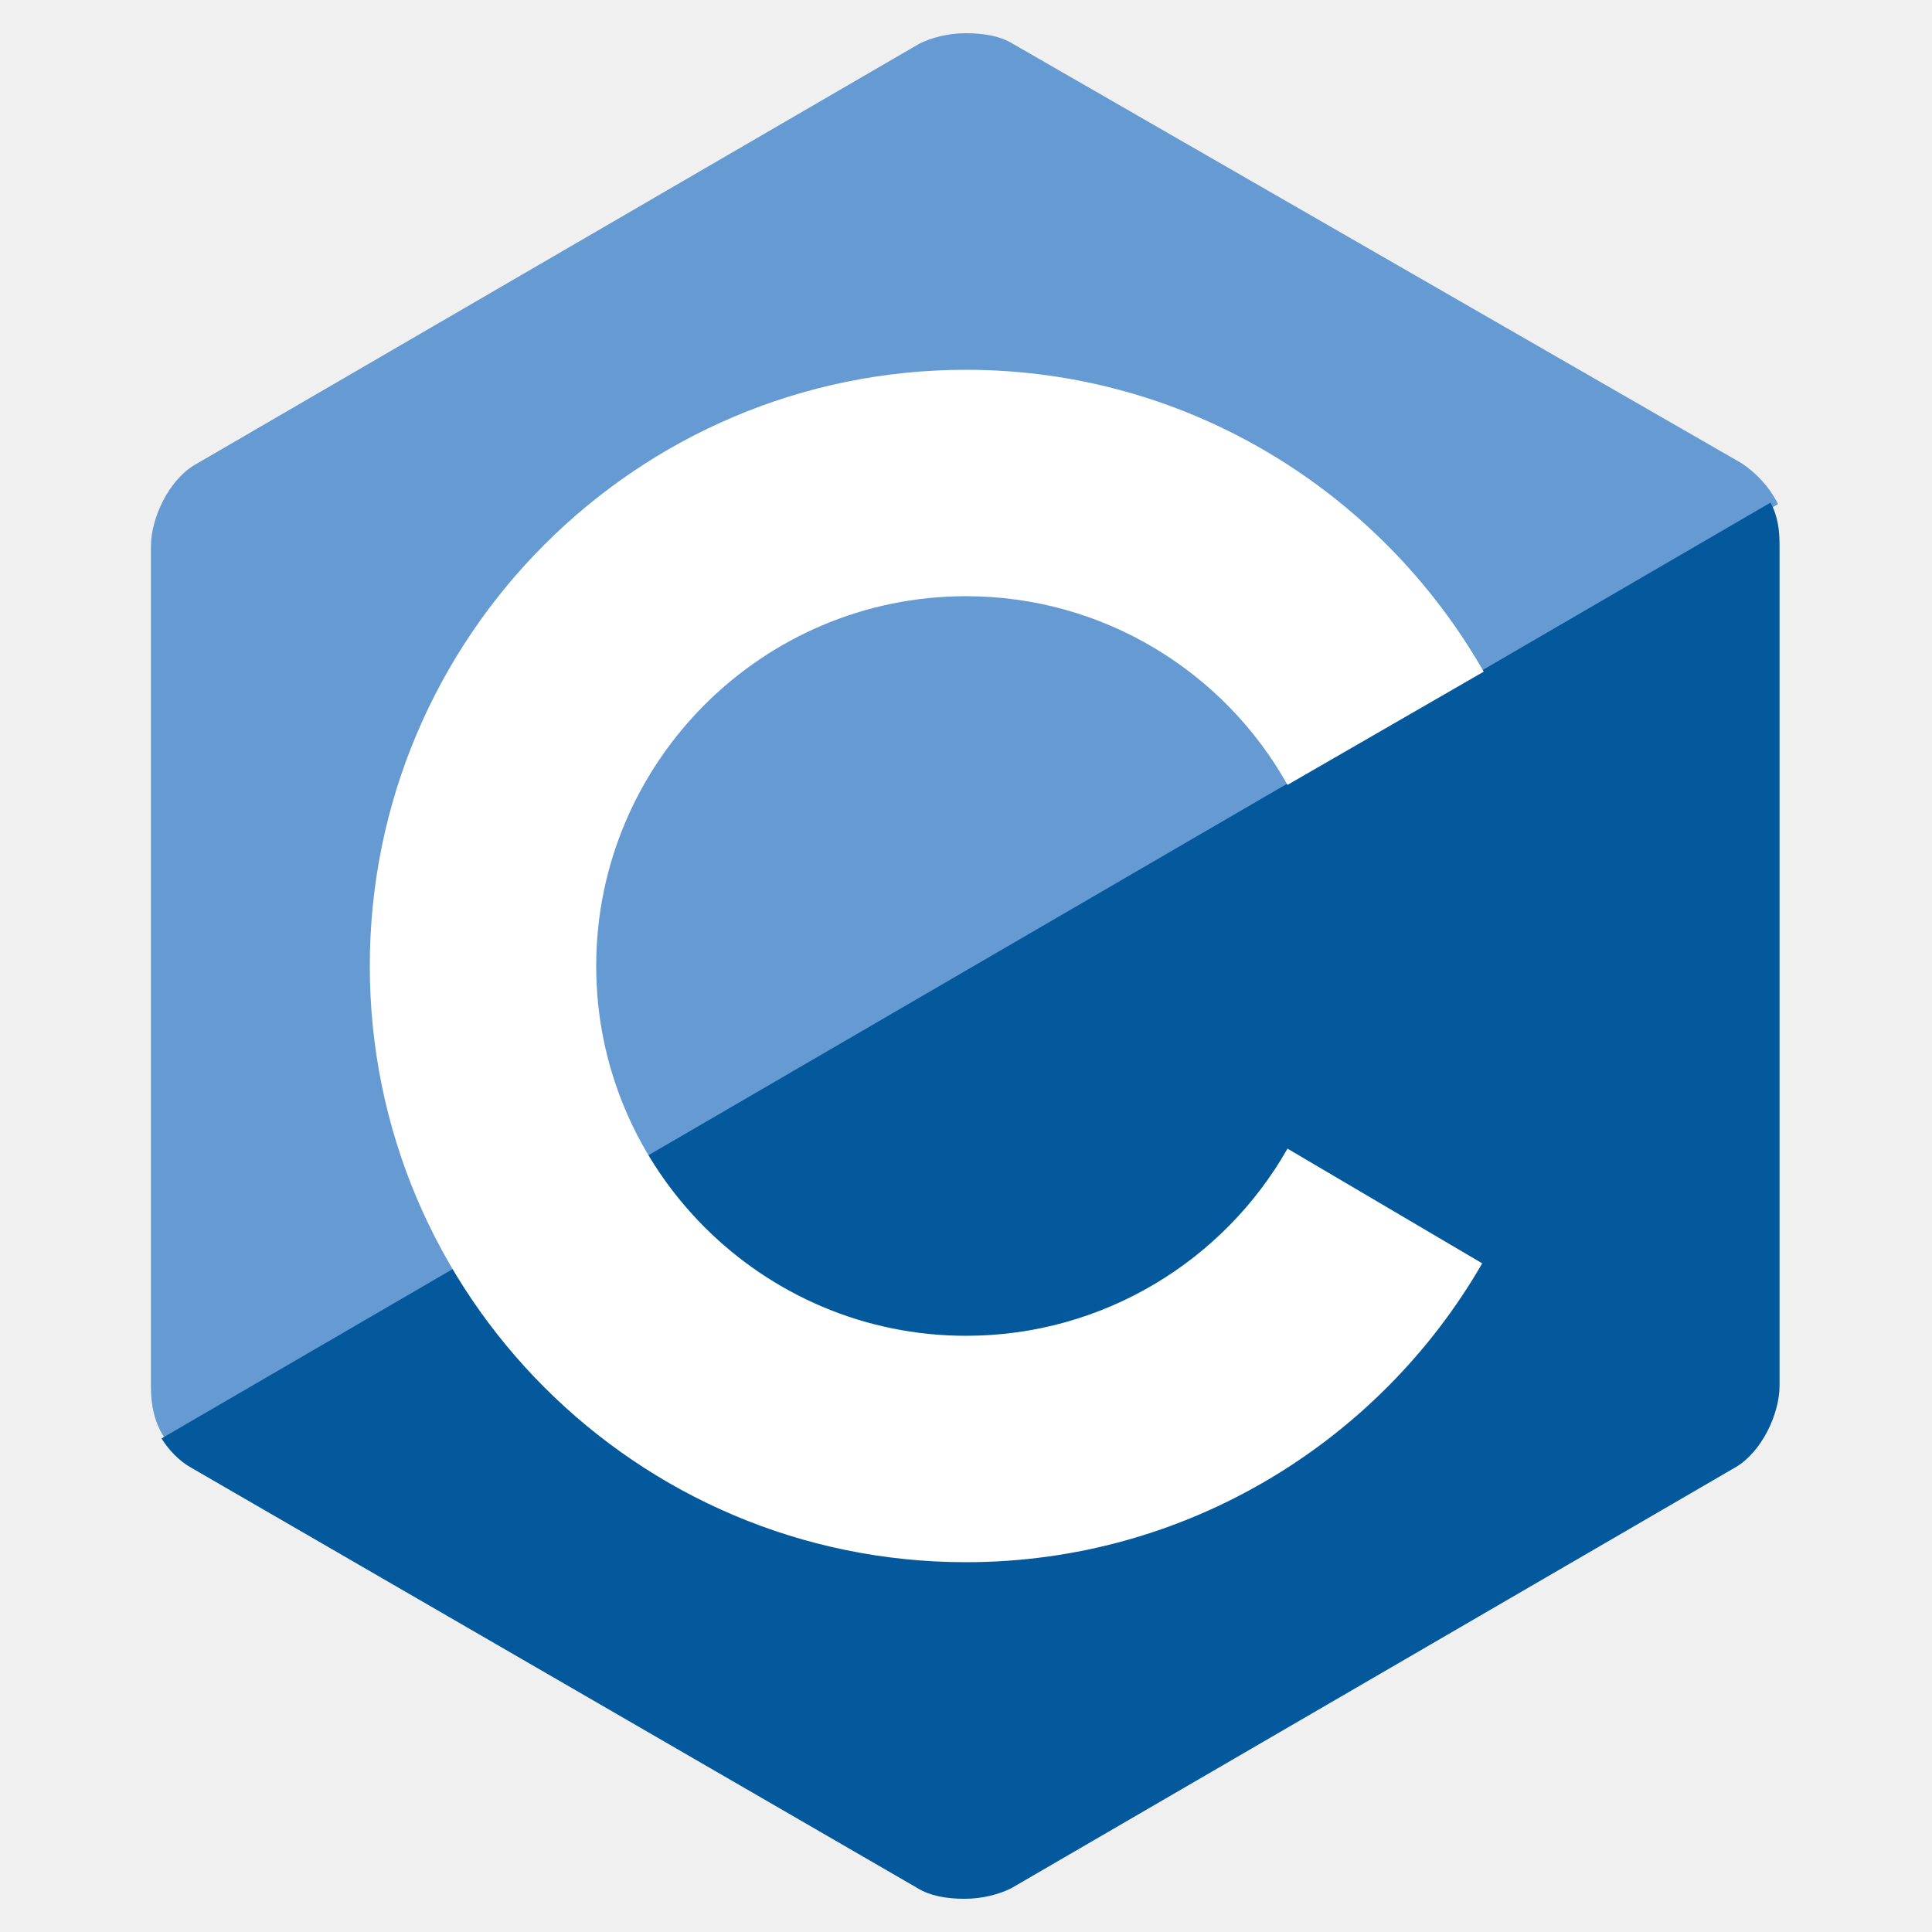
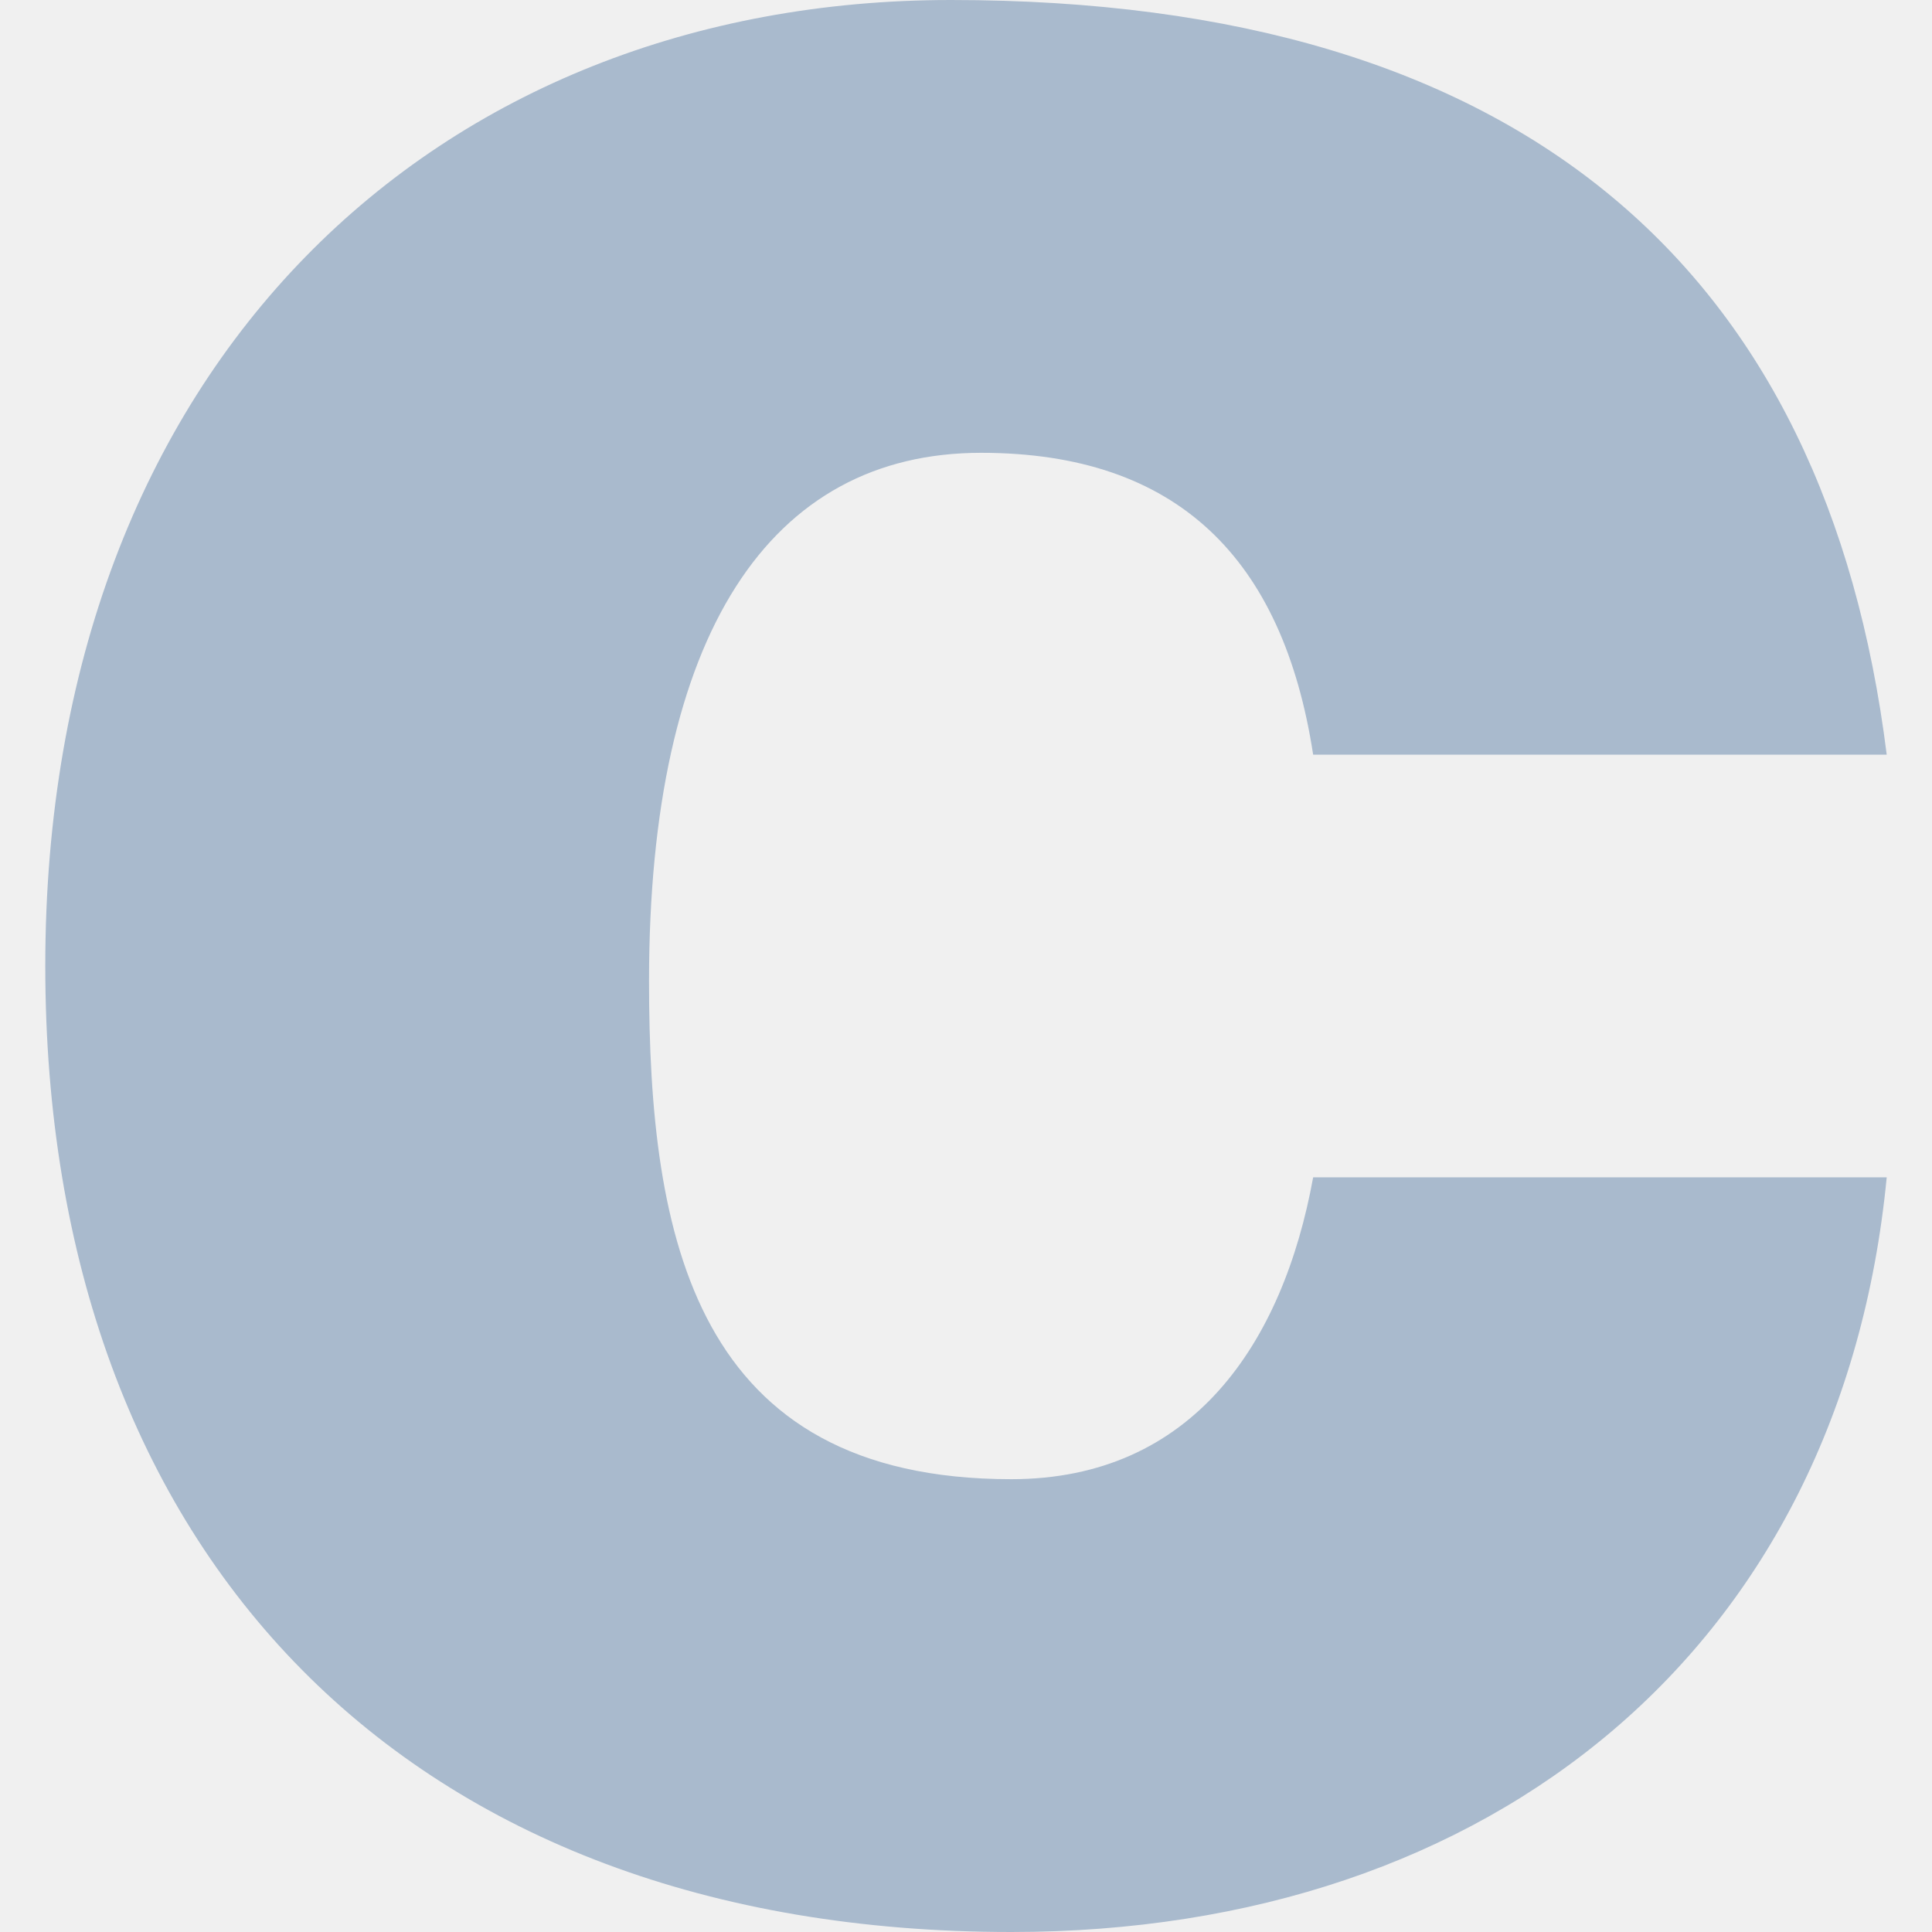
<svg xmlns="http://www.w3.org/2000/svg" viewBox="0 0 128 128">
-   <path fill="#659AD3" d="M115.4 30.7L67.1 2.9c-.8-.5-1.9-.7-3.1-.7-1.2 0-2.3.3-3.1.7l-48 27.9c-1.7 1-2.9 3.5-2.9 5.4v55.7c0 1.1.2 2.4 1 3.5l106.8-62c-.6-1.2-1.5-2.1-2.4-2.7z" />
-   <path fill="#03599C" d="M10.7 95.3c.5.8 1.2 1.5 1.9 1.9l48.2 27.9c.8.5 1.9.7 3.1.7 1.2 0 2.3-.3 3.1-.7l48-27.9c1.7-1 2.9-3.5 2.9-5.4V36.1c0-.9-.1-1.9-.6-2.8l-106.6 62z" />
-   <path fill="#fff" d="M85.3 76.1C81.1 83.5 73.1 88.5 64 88.5c-13.5 0-24.5-11-24.5-24.5s11-24.5 24.5-24.5c9.1 0 17.1 5 21.3 12.5l13-7.5c-6.8-11.9-19.6-20-34.3-20-21.8 0-39.5 17.7-39.5 39.5s17.7 39.5 39.5 39.5c14.6 0 27.4-8 34.2-19.8l-12.9-7.6z" />
+   <path fill="#a9bacd" d="M125 50c-4-32-24-50-62-50C29 0 3 24 3 64c0 39 24 64 64 64 32 0 55-19 58-50H87c-2 11-8 20-20 20-21 0-24-16-24-33 0-23 8-35 22-35 13 0 20 7 22 20z" />
</svg>
